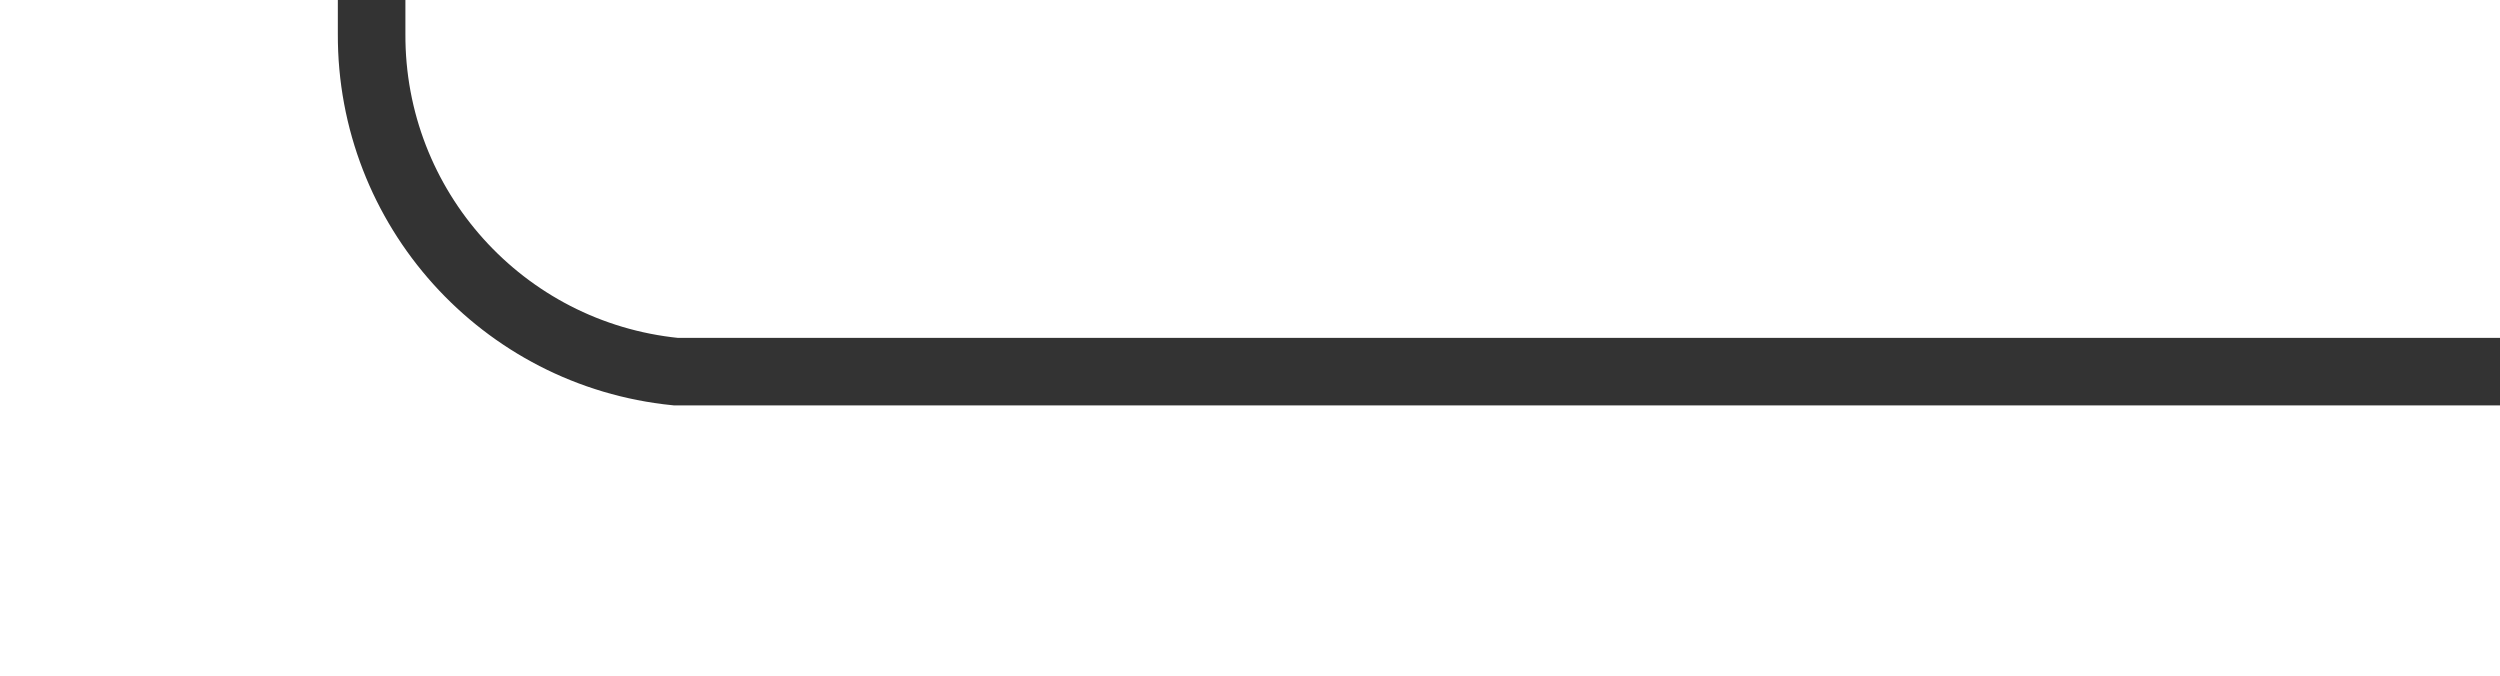
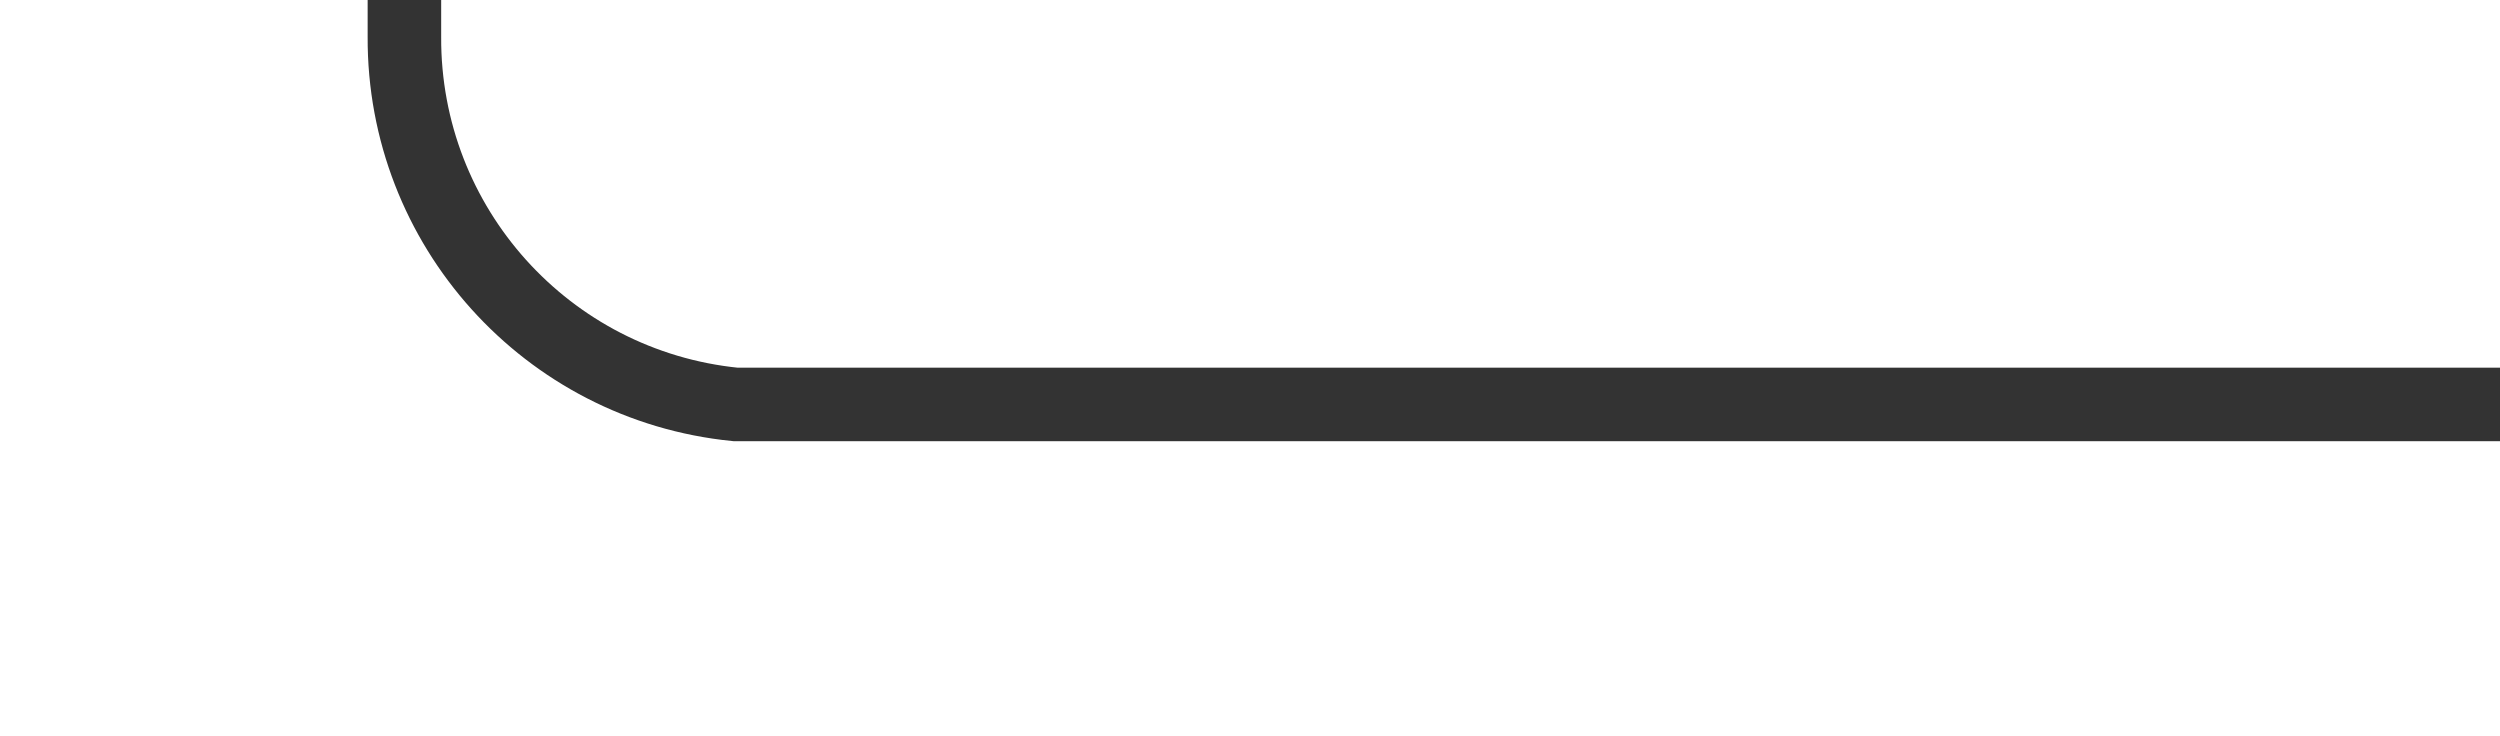
- <svg xmlns="http://www.w3.org/2000/svg" version="1.1" width="37px" height="10px" preserveAspectRatio="xMinYMid meet" viewBox="637 3241  37 8">
-   <path d="M 674 3245.5  L 647 3245.5  A 5 5 0 0 1 642.5 3240.5 L 642.5 3034  A 5 5 0 0 0 637.5 3029.5 L 616 3029.5  " stroke-width="1" stroke="#333333" fill="none" />
-   <path d="M 617 3023.2  L 611 3029.5  L 617 3035.8  L 617 3023.2  Z " fill-rule="nonzero" fill="#333333" stroke="none" />
+ <svg xmlns="http://www.w3.org/2000/svg" version="1.1" width="34px" height="10px" preserveAspectRatio="xMinYMid meet" viewBox="635 2568  34 8">
+   <path d="M 669 2572.5  L 645 2572.5  A 5 5 0 0 1 640.5 2567.5 L 640.5 2428  A 5 5 0 0 0 635.5 2423.5 L 616 2423.5  " stroke-width="1" stroke="#333333" fill="none" />
+   <path d="M 617 2417.2  L 611 2423.5  L 617 2429.8  L 617 2417.2  Z " fill-rule="nonzero" fill="#333333" stroke="none" />
</svg>
